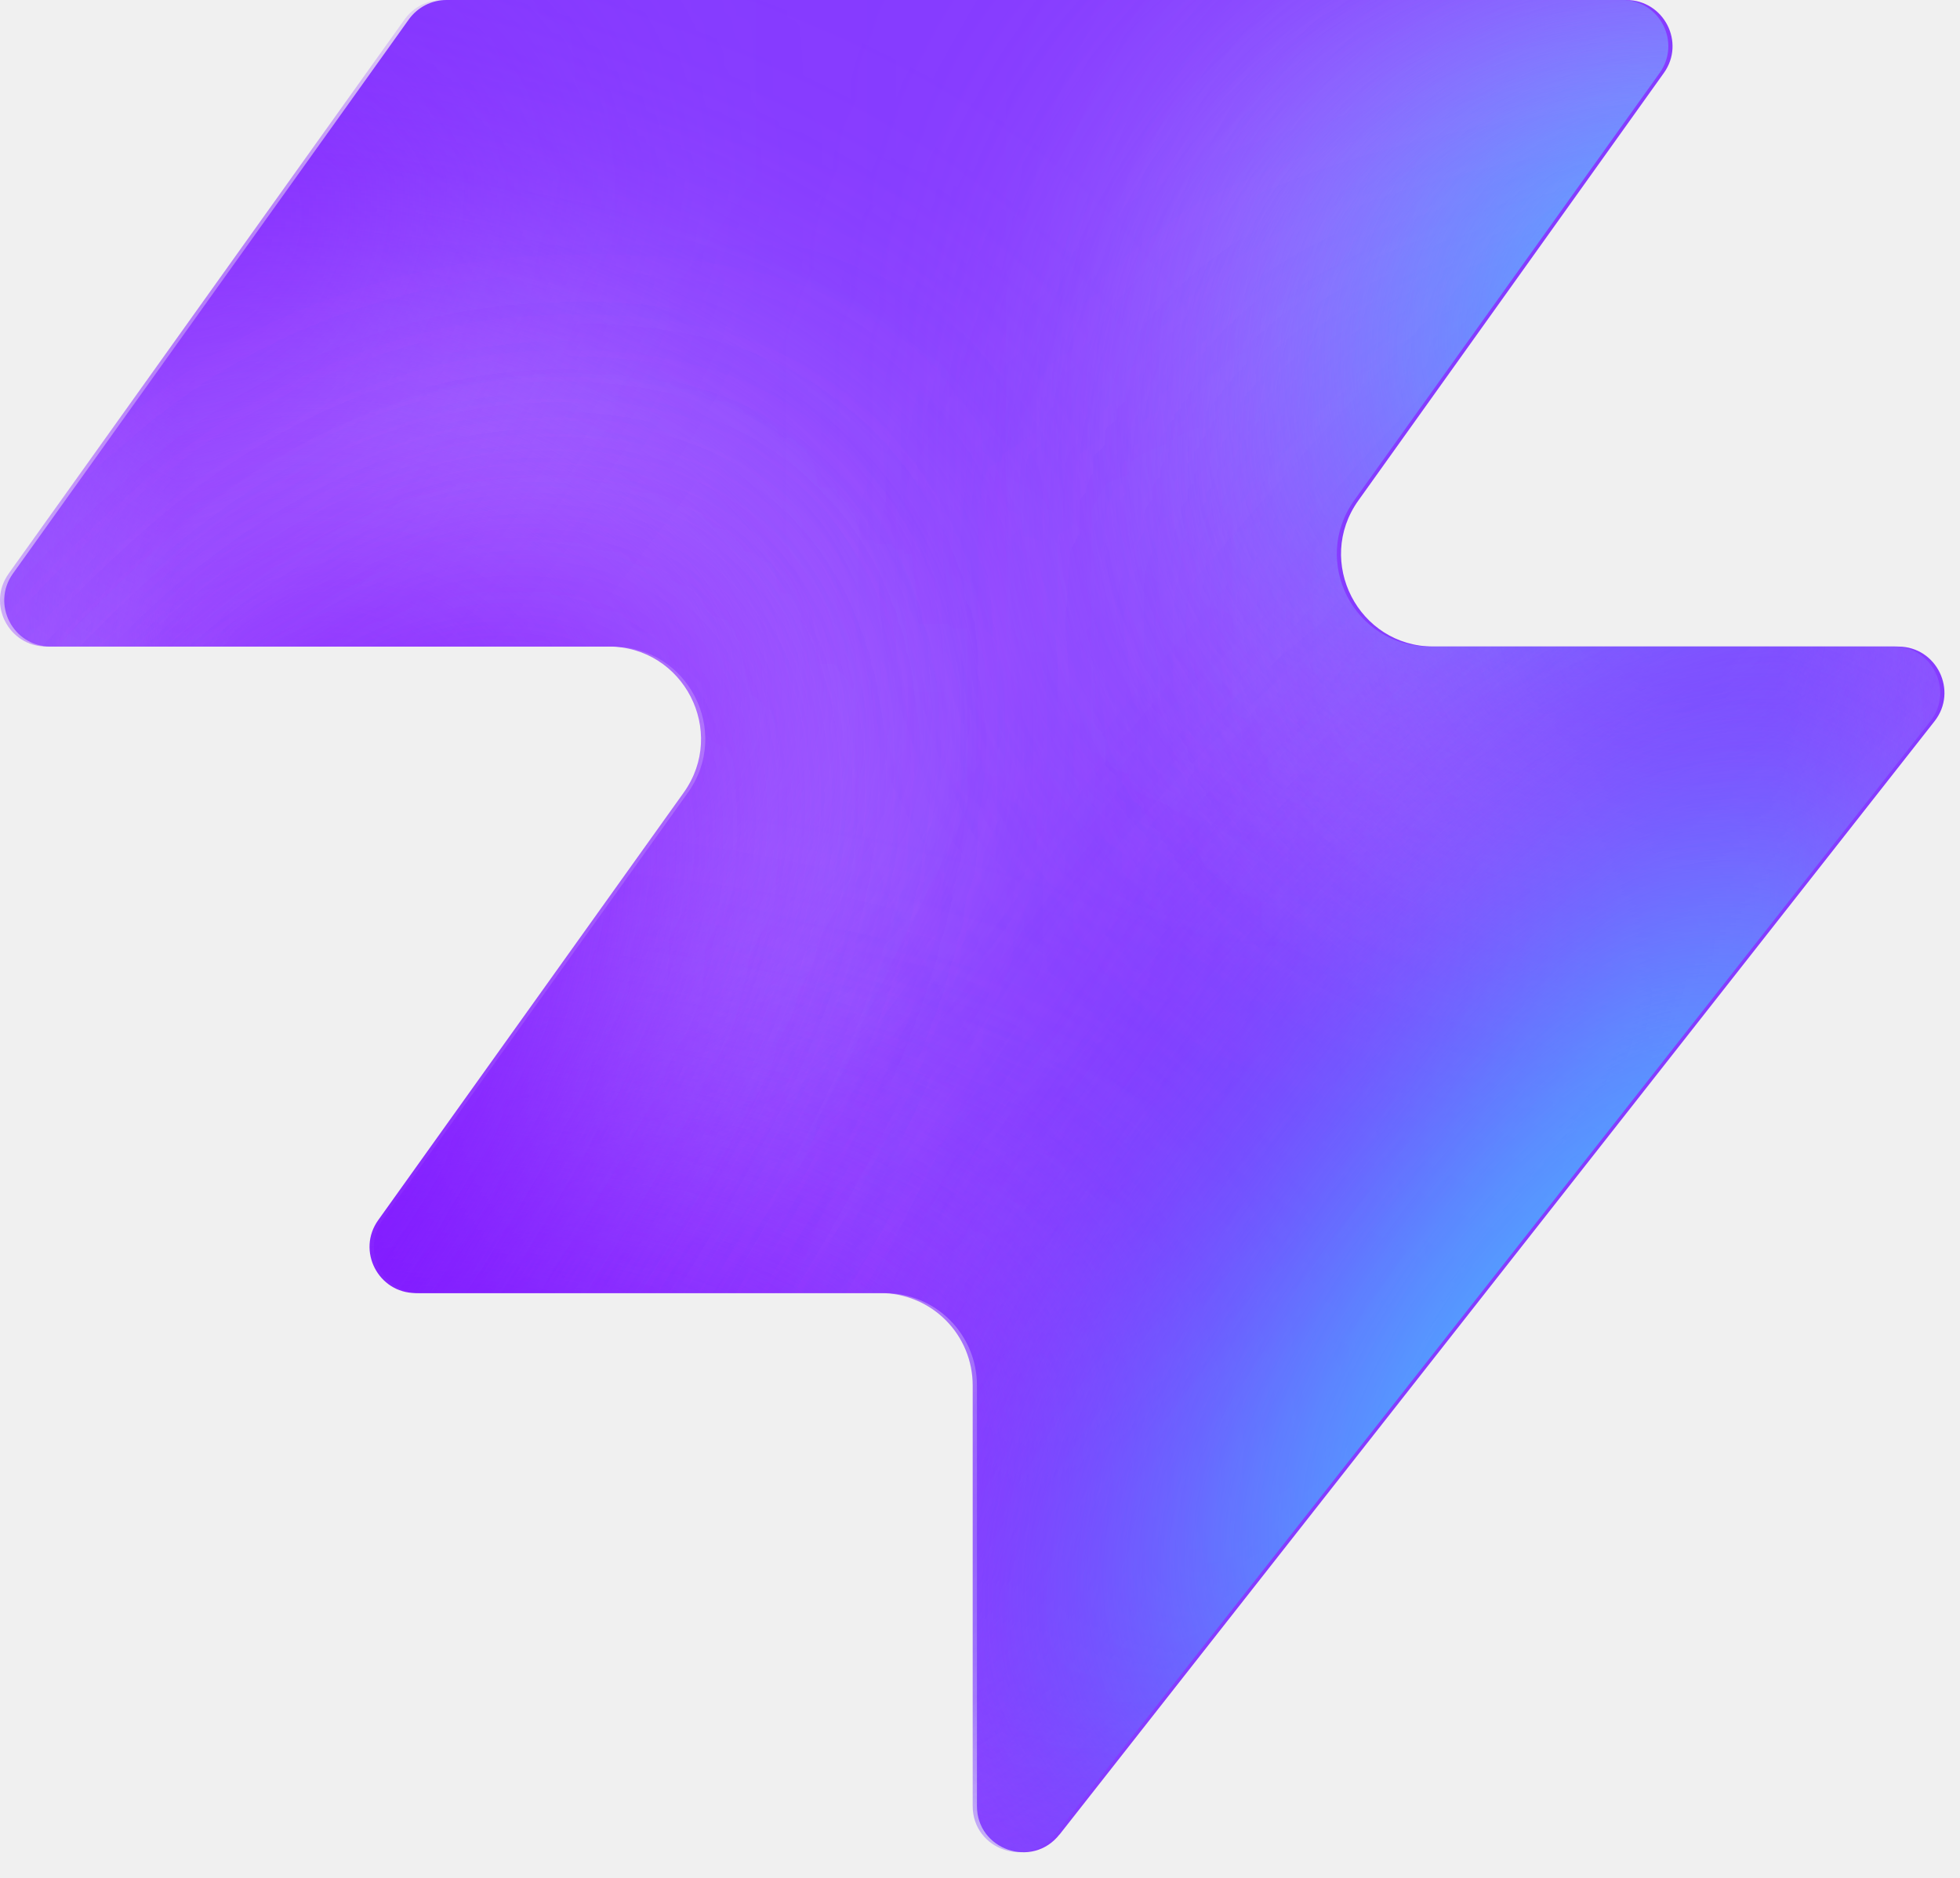
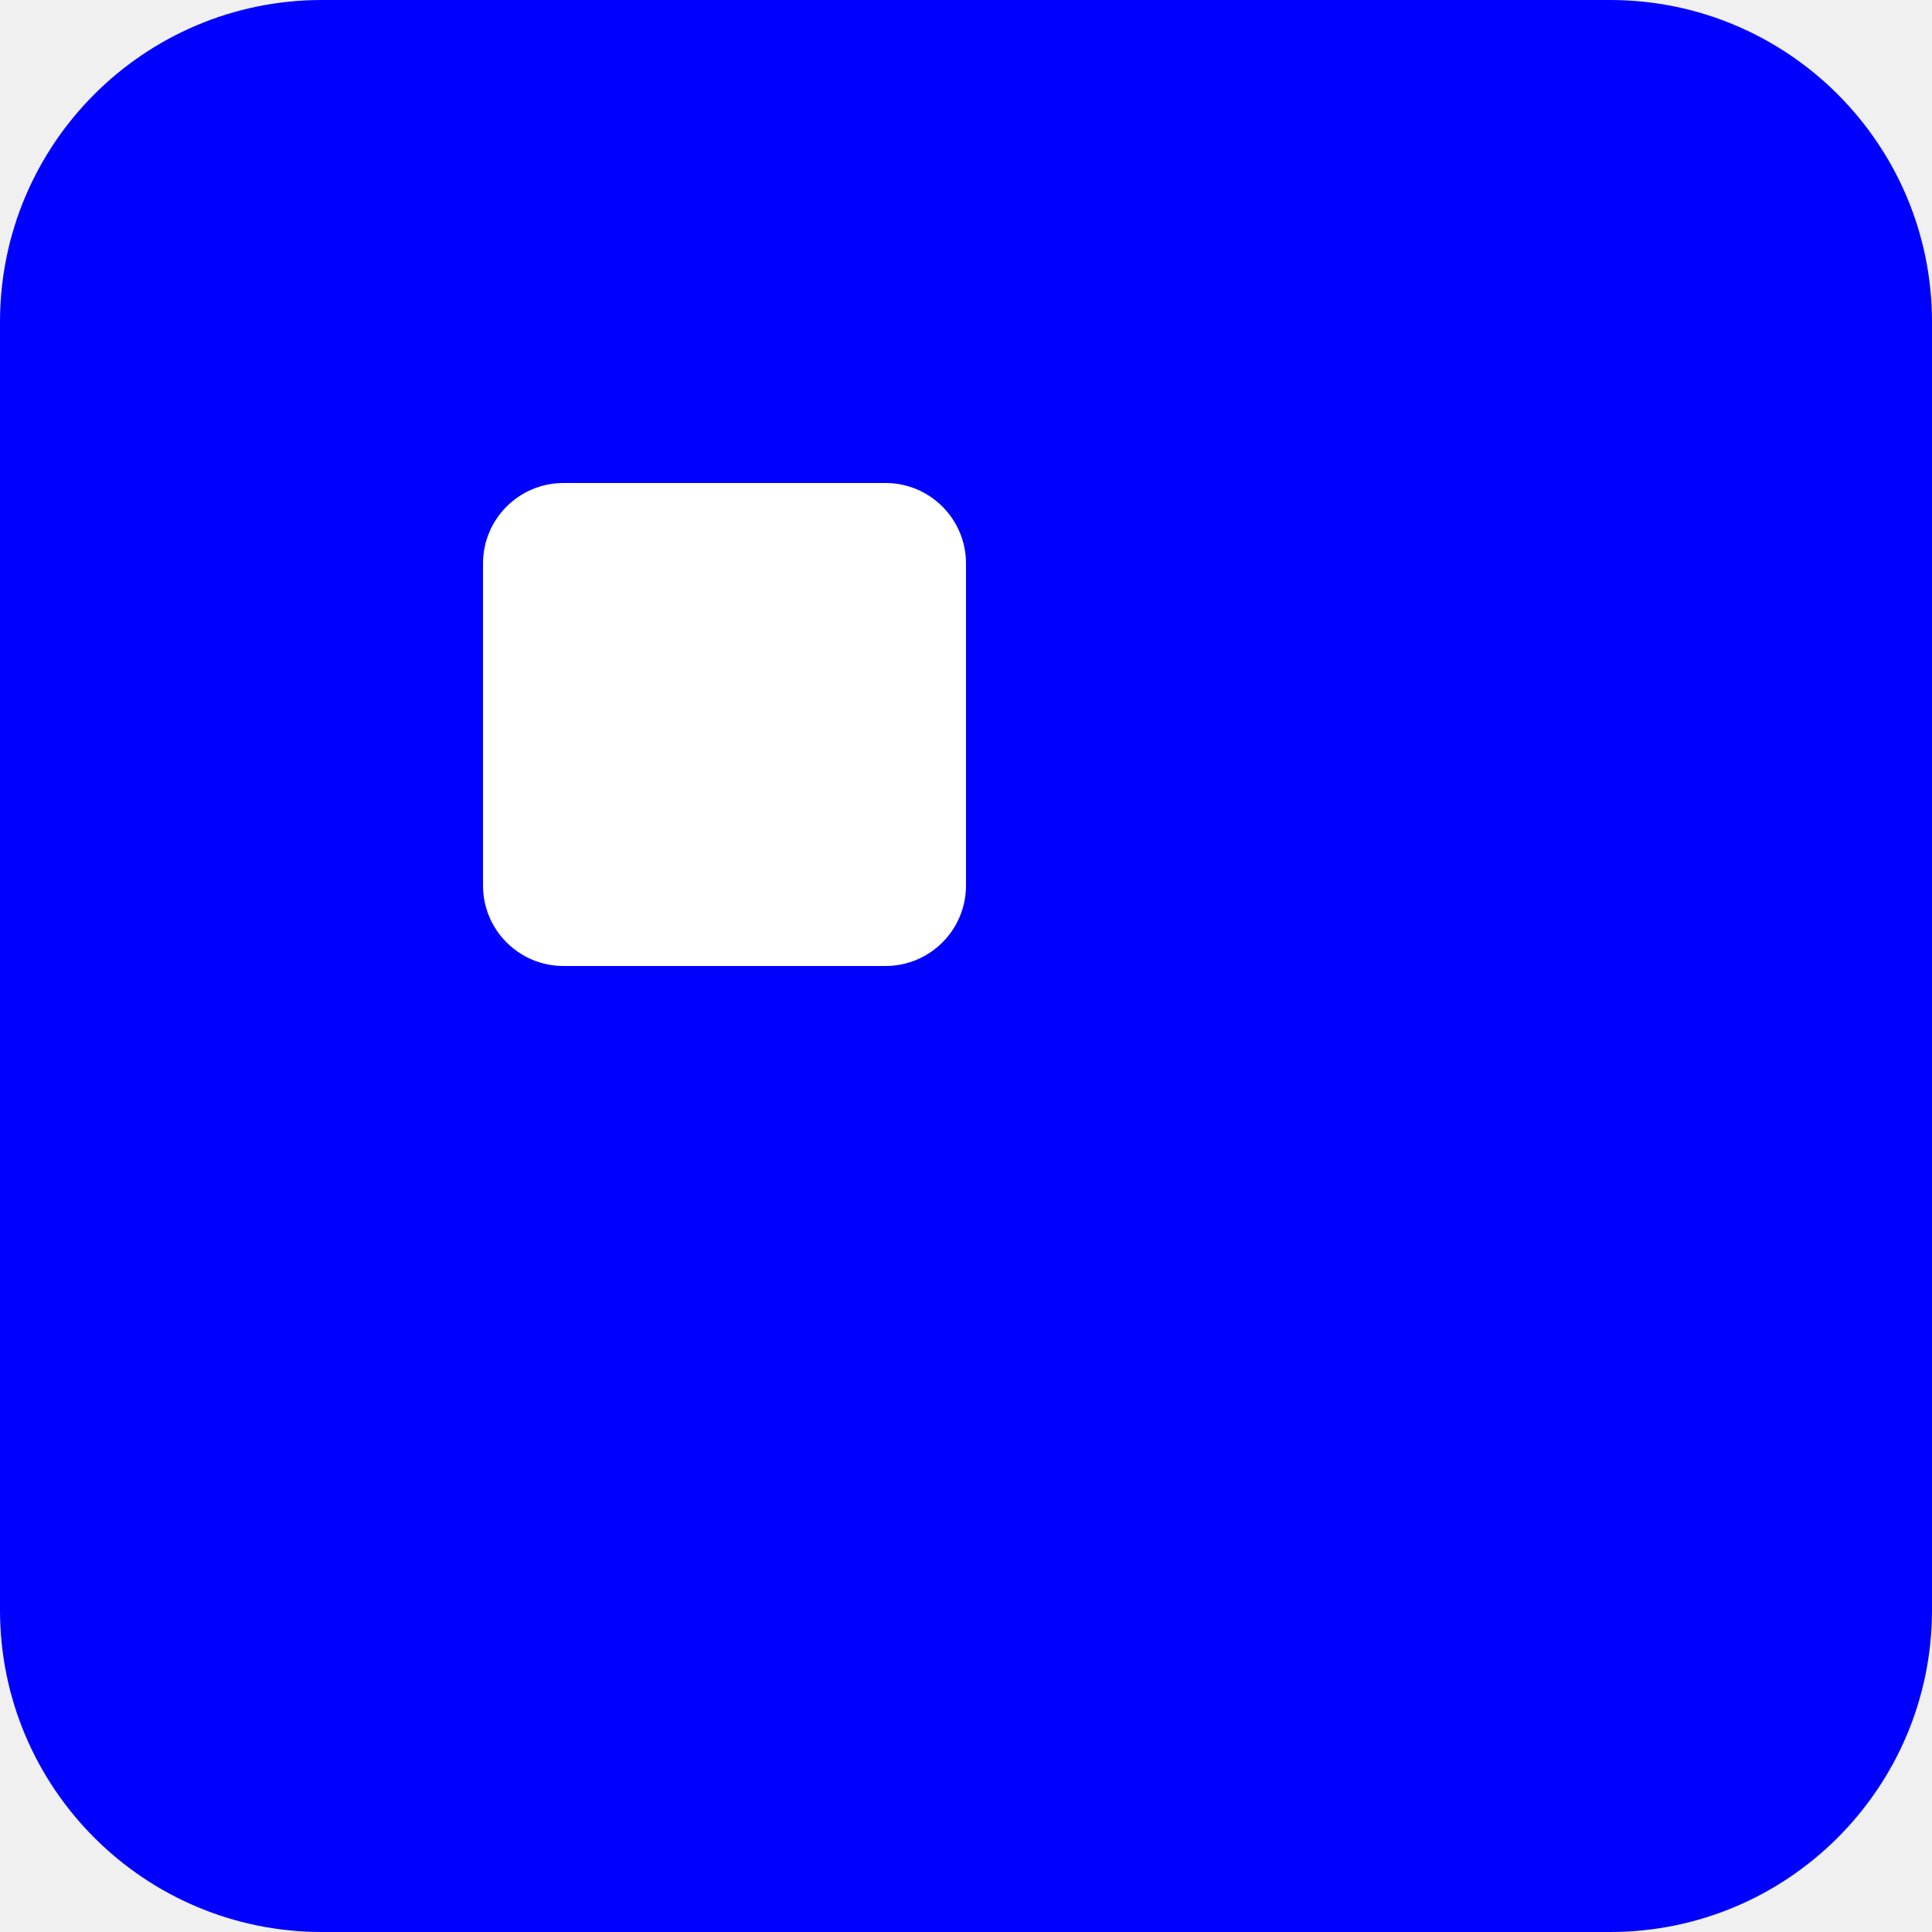
- <svg xmlns="http://www.w3.org/2000/svg" width="48" height="46" fill="none" viewBox="0 0 48 46">
-   <path fill="#863bff" d="M25.946 44.938c-.664.845-2.021.375-2.021-.698V33.937a2.26 2.26 0 0 0-2.262-2.262H10.287c-.92 0-1.456-1.04-.92-1.788l7.48-10.471c1.07-1.497 0-3.578-1.842-3.578H1.237c-.92 0-1.456-1.04-.92-1.788L10.013.474c.214-.297.556-.474.92-.474h28.894c.92 0 1.456 1.04.92 1.788l-7.48 10.471c-1.07 1.498 0 3.579 1.842 3.579h11.377c.943 0 1.473 1.088.89 1.83L25.947 44.94z" style="fill:#863bff;fill:color(display-p3 .525 .23 1);fill-opacity:1" />
-   <mask id="a" width="48" height="46" x="0" y="0" maskUnits="userSpaceOnUse" style="mask-type:alpha">
-     <path fill="#000" d="M25.842 44.938c-.664.844-2.021.375-2.021-.698V33.937a2.26 2.26 0 0 0-2.262-2.262H10.183c-.92 0-1.456-1.04-.92-1.788l7.48-10.471c1.07-1.498 0-3.579-1.842-3.579H1.133c-.92 0-1.456-1.04-.92-1.787L9.91.473c.214-.297.556-.474.92-.474h28.894c.92 0 1.456 1.04.92 1.788l-7.48 10.471c-1.07 1.498 0 3.578 1.842 3.578h11.377c.943 0 1.473 1.088.89 1.832L25.843 44.94z" style="fill:#000;fill-opacity:1" />
-   </mask>
-   <g mask="url(#a)">
-     <g filter="url(#b)">
-       <ellipse cx="5.508" cy="14.704" fill="#ede6ff" rx="5.508" ry="14.704" style="fill:#ede6ff;fill:color(display-p3 .927 .903 1);fill-opacity:1" transform="matrix(.00324 1 1 -.00324 -4.47 31.516)" />
-     </g>
-     <g filter="url(#c)">
-       <ellipse cx="10.399" cy="29.851" fill="#ede6ff" rx="10.399" ry="29.851" style="fill:#ede6ff;fill:color(display-p3 .927 .903 1);fill-opacity:1" transform="matrix(.00324 1 1 -.00324 -39.328 7.883)" />
-     </g>
-     <g filter="url(#d)">
-       <ellipse cx="5.508" cy="30.487" fill="#7e14ff" rx="5.508" ry="30.487" style="fill:#7e14ff;fill:color(display-p3 .492 .077 1);fill-opacity:1" transform="rotate(89.814 -25.913 -14.639)scale(1 -1)" />
-     </g>
-     <g filter="url(#e)">
-       <ellipse cx="5.508" cy="30.599" fill="#7e14ff" rx="5.508" ry="30.599" style="fill:#7e14ff;fill:color(display-p3 .492 .077 1);fill-opacity:1" transform="rotate(89.814 -32.644 -3.334)scale(1 -1)" />
-     </g>
-     <g filter="url(#f)">
-       <ellipse cx="5.508" cy="30.599" fill="#7e14ff" rx="5.508" ry="30.599" style="fill:#7e14ff;fill:color(display-p3 .492 .077 1);fill-opacity:1" transform="matrix(.00324 1 1 -.00324 -34.34 30.47)" />
-     </g>
-     <g filter="url(#g)">
-       <ellipse cx="14.072" cy="22.078" fill="#ede6ff" rx="14.072" ry="22.078" style="fill:#ede6ff;fill:color(display-p3 .927 .903 1);fill-opacity:1" transform="rotate(93.35 24.506 48.493)scale(-1 1)" />
-     </g>
-     <g filter="url(#h)">
-       <ellipse cx="3.47" cy="21.501" fill="#7e14ff" rx="3.47" ry="21.501" style="fill:#7e14ff;fill:color(display-p3 .492 .077 1);fill-opacity:1" transform="rotate(89.009 28.708 47.59)scale(-1 1)" />
-     </g>
-     <g filter="url(#i)">
-       <ellipse cx="3.47" cy="21.501" fill="#7e14ff" rx="3.47" ry="21.501" style="fill:#7e14ff;fill:color(display-p3 .492 .077 1);fill-opacity:1" transform="rotate(89.009 28.708 47.59)scale(-1 1)" />
-     </g>
-     <g filter="url(#j)">
-       <ellipse cx=".387" cy="8.972" fill="#7e14ff" rx="4.407" ry="29.108" style="fill:#7e14ff;fill:color(display-p3 .492 .077 1);fill-opacity:1" transform="rotate(39.51 .387 8.972)" />
-     </g>
-     <g filter="url(#k)">
-       <ellipse cx="47.523" cy="-6.092" fill="#7e14ff" rx="4.407" ry="29.108" style="fill:#7e14ff;fill:color(display-p3 .492 .077 1);fill-opacity:1" transform="rotate(37.892 47.523 -6.092)" />
-     </g>
-     <g filter="url(#l)">
-       <ellipse cx="41.412" cy="6.333" fill="#47bfff" rx="5.971" ry="9.665" style="fill:#47bfff;fill:color(display-p3 .28 .748 1);fill-opacity:1" transform="rotate(37.892 41.412 6.333)" />
-     </g>
-     <g filter="url(#m)">
-       <ellipse cx="-1.879" cy="38.332" fill="#7e14ff" rx="4.407" ry="29.108" style="fill:#7e14ff;fill:color(display-p3 .492 .077 1);fill-opacity:1" transform="rotate(37.892 -1.88 38.332)" />
-     </g>
-     <g filter="url(#n)">
-       <ellipse cx="-1.879" cy="38.332" fill="#7e14ff" rx="4.407" ry="29.108" style="fill:#7e14ff;fill:color(display-p3 .492 .077 1);fill-opacity:1" transform="rotate(37.892 -1.88 38.332)" />
-     </g>
-     <g filter="url(#o)">
-       <ellipse cx="35.651" cy="29.907" fill="#7e14ff" rx="4.407" ry="29.108" style="fill:#7e14ff;fill:color(display-p3 .492 .077 1);fill-opacity:1" transform="rotate(37.892 35.651 29.907)" />
-     </g>
-     <g filter="url(#p)">
-       <ellipse cx="38.418" cy="32.4" fill="#47bfff" rx="5.971" ry="15.297" style="fill:#47bfff;fill:color(display-p3 .28 .748 1);fill-opacity:1" transform="rotate(37.892 38.418 32.4)" />
-     </g>
-   </g>
-   <defs>
-     <filter id="b" width="60.045" height="41.654" x="-19.77" y="16.149" color-interpolation-filters="sRGB" filterUnits="userSpaceOnUse">
-       <feFlood flood-opacity="0" result="BackgroundImageFix" />
-       <feBlend in="SourceGraphic" in2="BackgroundImageFix" result="shape" />
-       <feGaussianBlur result="effect1_foregroundBlur_2002_17158" stdDeviation="7.659" />
-     </filter>
-     <filter id="c" width="90.34" height="51.437" x="-54.613" y="-7.533" color-interpolation-filters="sRGB" filterUnits="userSpaceOnUse">
-       <feFlood flood-opacity="0" result="BackgroundImageFix" />
-       <feBlend in="SourceGraphic" in2="BackgroundImageFix" result="shape" />
-       <feGaussianBlur result="effect1_foregroundBlur_2002_17158" stdDeviation="7.659" />
-     </filter>
-     <filter id="d" width="79.355" height="29.4" x="-49.64" y="2.03" color-interpolation-filters="sRGB" filterUnits="userSpaceOnUse">
-       <feFlood flood-opacity="0" result="BackgroundImageFix" />
-       <feBlend in="SourceGraphic" in2="BackgroundImageFix" result="shape" />
-       <feGaussianBlur result="effect1_foregroundBlur_2002_17158" stdDeviation="4.596" />
-     </filter>
-     <filter id="e" width="79.579" height="29.4" x="-45.045" y="20.029" color-interpolation-filters="sRGB" filterUnits="userSpaceOnUse">
-       <feFlood flood-opacity="0" result="BackgroundImageFix" />
-       <feBlend in="SourceGraphic" in2="BackgroundImageFix" result="shape" />
-       <feGaussianBlur result="effect1_foregroundBlur_2002_17158" stdDeviation="4.596" />
-     </filter>
-     <filter id="f" width="79.579" height="29.4" x="-43.513" y="21.178" color-interpolation-filters="sRGB" filterUnits="userSpaceOnUse">
-       <feFlood flood-opacity="0" result="BackgroundImageFix" />
-       <feBlend in="SourceGraphic" in2="BackgroundImageFix" result="shape" />
-       <feGaussianBlur result="effect1_foregroundBlur_2002_17158" stdDeviation="4.596" />
-     </filter>
-     <filter id="g" width="74.749" height="58.852" x="15.756" y="-17.901" color-interpolation-filters="sRGB" filterUnits="userSpaceOnUse">
-       <feFlood flood-opacity="0" result="BackgroundImageFix" />
-       <feBlend in="SourceGraphic" in2="BackgroundImageFix" result="shape" />
-       <feGaussianBlur result="effect1_foregroundBlur_2002_17158" stdDeviation="7.659" />
-     </filter>
-     <filter id="h" width="61.377" height="25.362" x="23.548" y="2.284" color-interpolation-filters="sRGB" filterUnits="userSpaceOnUse">
-       <feFlood flood-opacity="0" result="BackgroundImageFix" />
-       <feBlend in="SourceGraphic" in2="BackgroundImageFix" result="shape" />
-       <feGaussianBlur result="effect1_foregroundBlur_2002_17158" stdDeviation="4.596" />
-     </filter>
-     <filter id="i" width="61.377" height="25.362" x="23.548" y="2.284" color-interpolation-filters="sRGB" filterUnits="userSpaceOnUse">
-       <feFlood flood-opacity="0" result="BackgroundImageFix" />
-       <feBlend in="SourceGraphic" in2="BackgroundImageFix" result="shape" />
-       <feGaussianBlur result="effect1_foregroundBlur_2002_17158" stdDeviation="4.596" />
-     </filter>
-     <filter id="j" width="56.045" height="63.649" x="-27.636" y="-22.853" color-interpolation-filters="sRGB" filterUnits="userSpaceOnUse">
-       <feFlood flood-opacity="0" result="BackgroundImageFix" />
-       <feBlend in="SourceGraphic" in2="BackgroundImageFix" result="shape" />
-       <feGaussianBlur result="effect1_foregroundBlur_2002_17158" stdDeviation="4.596" />
-     </filter>
-     <filter id="k" width="54.814" height="64.646" x="20.116" y="-38.415" color-interpolation-filters="sRGB" filterUnits="userSpaceOnUse">
-       <feFlood flood-opacity="0" result="BackgroundImageFix" />
-       <feBlend in="SourceGraphic" in2="BackgroundImageFix" result="shape" />
-       <feGaussianBlur result="effect1_foregroundBlur_2002_17158" stdDeviation="4.596" />
-     </filter>
-     <filter id="l" width="33.541" height="35.313" x="24.641" y="-11.323" color-interpolation-filters="sRGB" filterUnits="userSpaceOnUse">
-       <feFlood flood-opacity="0" result="BackgroundImageFix" />
-       <feBlend in="SourceGraphic" in2="BackgroundImageFix" result="shape" />
-       <feGaussianBlur result="effect1_foregroundBlur_2002_17158" stdDeviation="4.596" />
-     </filter>
-     <filter id="m" width="54.814" height="64.646" x="-29.286" y="6.009" color-interpolation-filters="sRGB" filterUnits="userSpaceOnUse">
-       <feFlood flood-opacity="0" result="BackgroundImageFix" />
-       <feBlend in="SourceGraphic" in2="BackgroundImageFix" result="shape" />
-       <feGaussianBlur result="effect1_foregroundBlur_2002_17158" stdDeviation="4.596" />
-     </filter>
-     <filter id="n" width="54.814" height="64.646" x="-29.286" y="6.009" color-interpolation-filters="sRGB" filterUnits="userSpaceOnUse">
-       <feFlood flood-opacity="0" result="BackgroundImageFix" />
-       <feBlend in="SourceGraphic" in2="BackgroundImageFix" result="shape" />
-       <feGaussianBlur result="effect1_foregroundBlur_2002_17158" stdDeviation="4.596" />
-     </filter>
-     <filter id="o" width="54.814" height="64.646" x="8.244" y="-2.416" color-interpolation-filters="sRGB" filterUnits="userSpaceOnUse">
-       <feFlood flood-opacity="0" result="BackgroundImageFix" />
-       <feBlend in="SourceGraphic" in2="BackgroundImageFix" result="shape" />
-       <feGaussianBlur result="effect1_foregroundBlur_2002_17158" stdDeviation="4.596" />
-     </filter>
-     <filter id="p" width="39.409" height="43.623" x="18.713" y="10.588" color-interpolation-filters="sRGB" filterUnits="userSpaceOnUse">
-       <feFlood flood-opacity="0" result="BackgroundImageFix" />
-       <feBlend in="SourceGraphic" in2="BackgroundImageFix" result="shape" />
-       <feGaussianBlur result="effect1_foregroundBlur_2002_17158" stdDeviation="4.596" />
-     </filter>
-   </defs>
+ <svg xmlns="http://www.w3.org/2000/svg" viewBox="0 0 24 24" width="24" height="24">
+   <rect width="24" height="24" rx="4" fill="#0000FF" />
+   <rect x="6" y="6" width="6" height="6" rx="1" fill="#FFFFFF" />
</svg>
